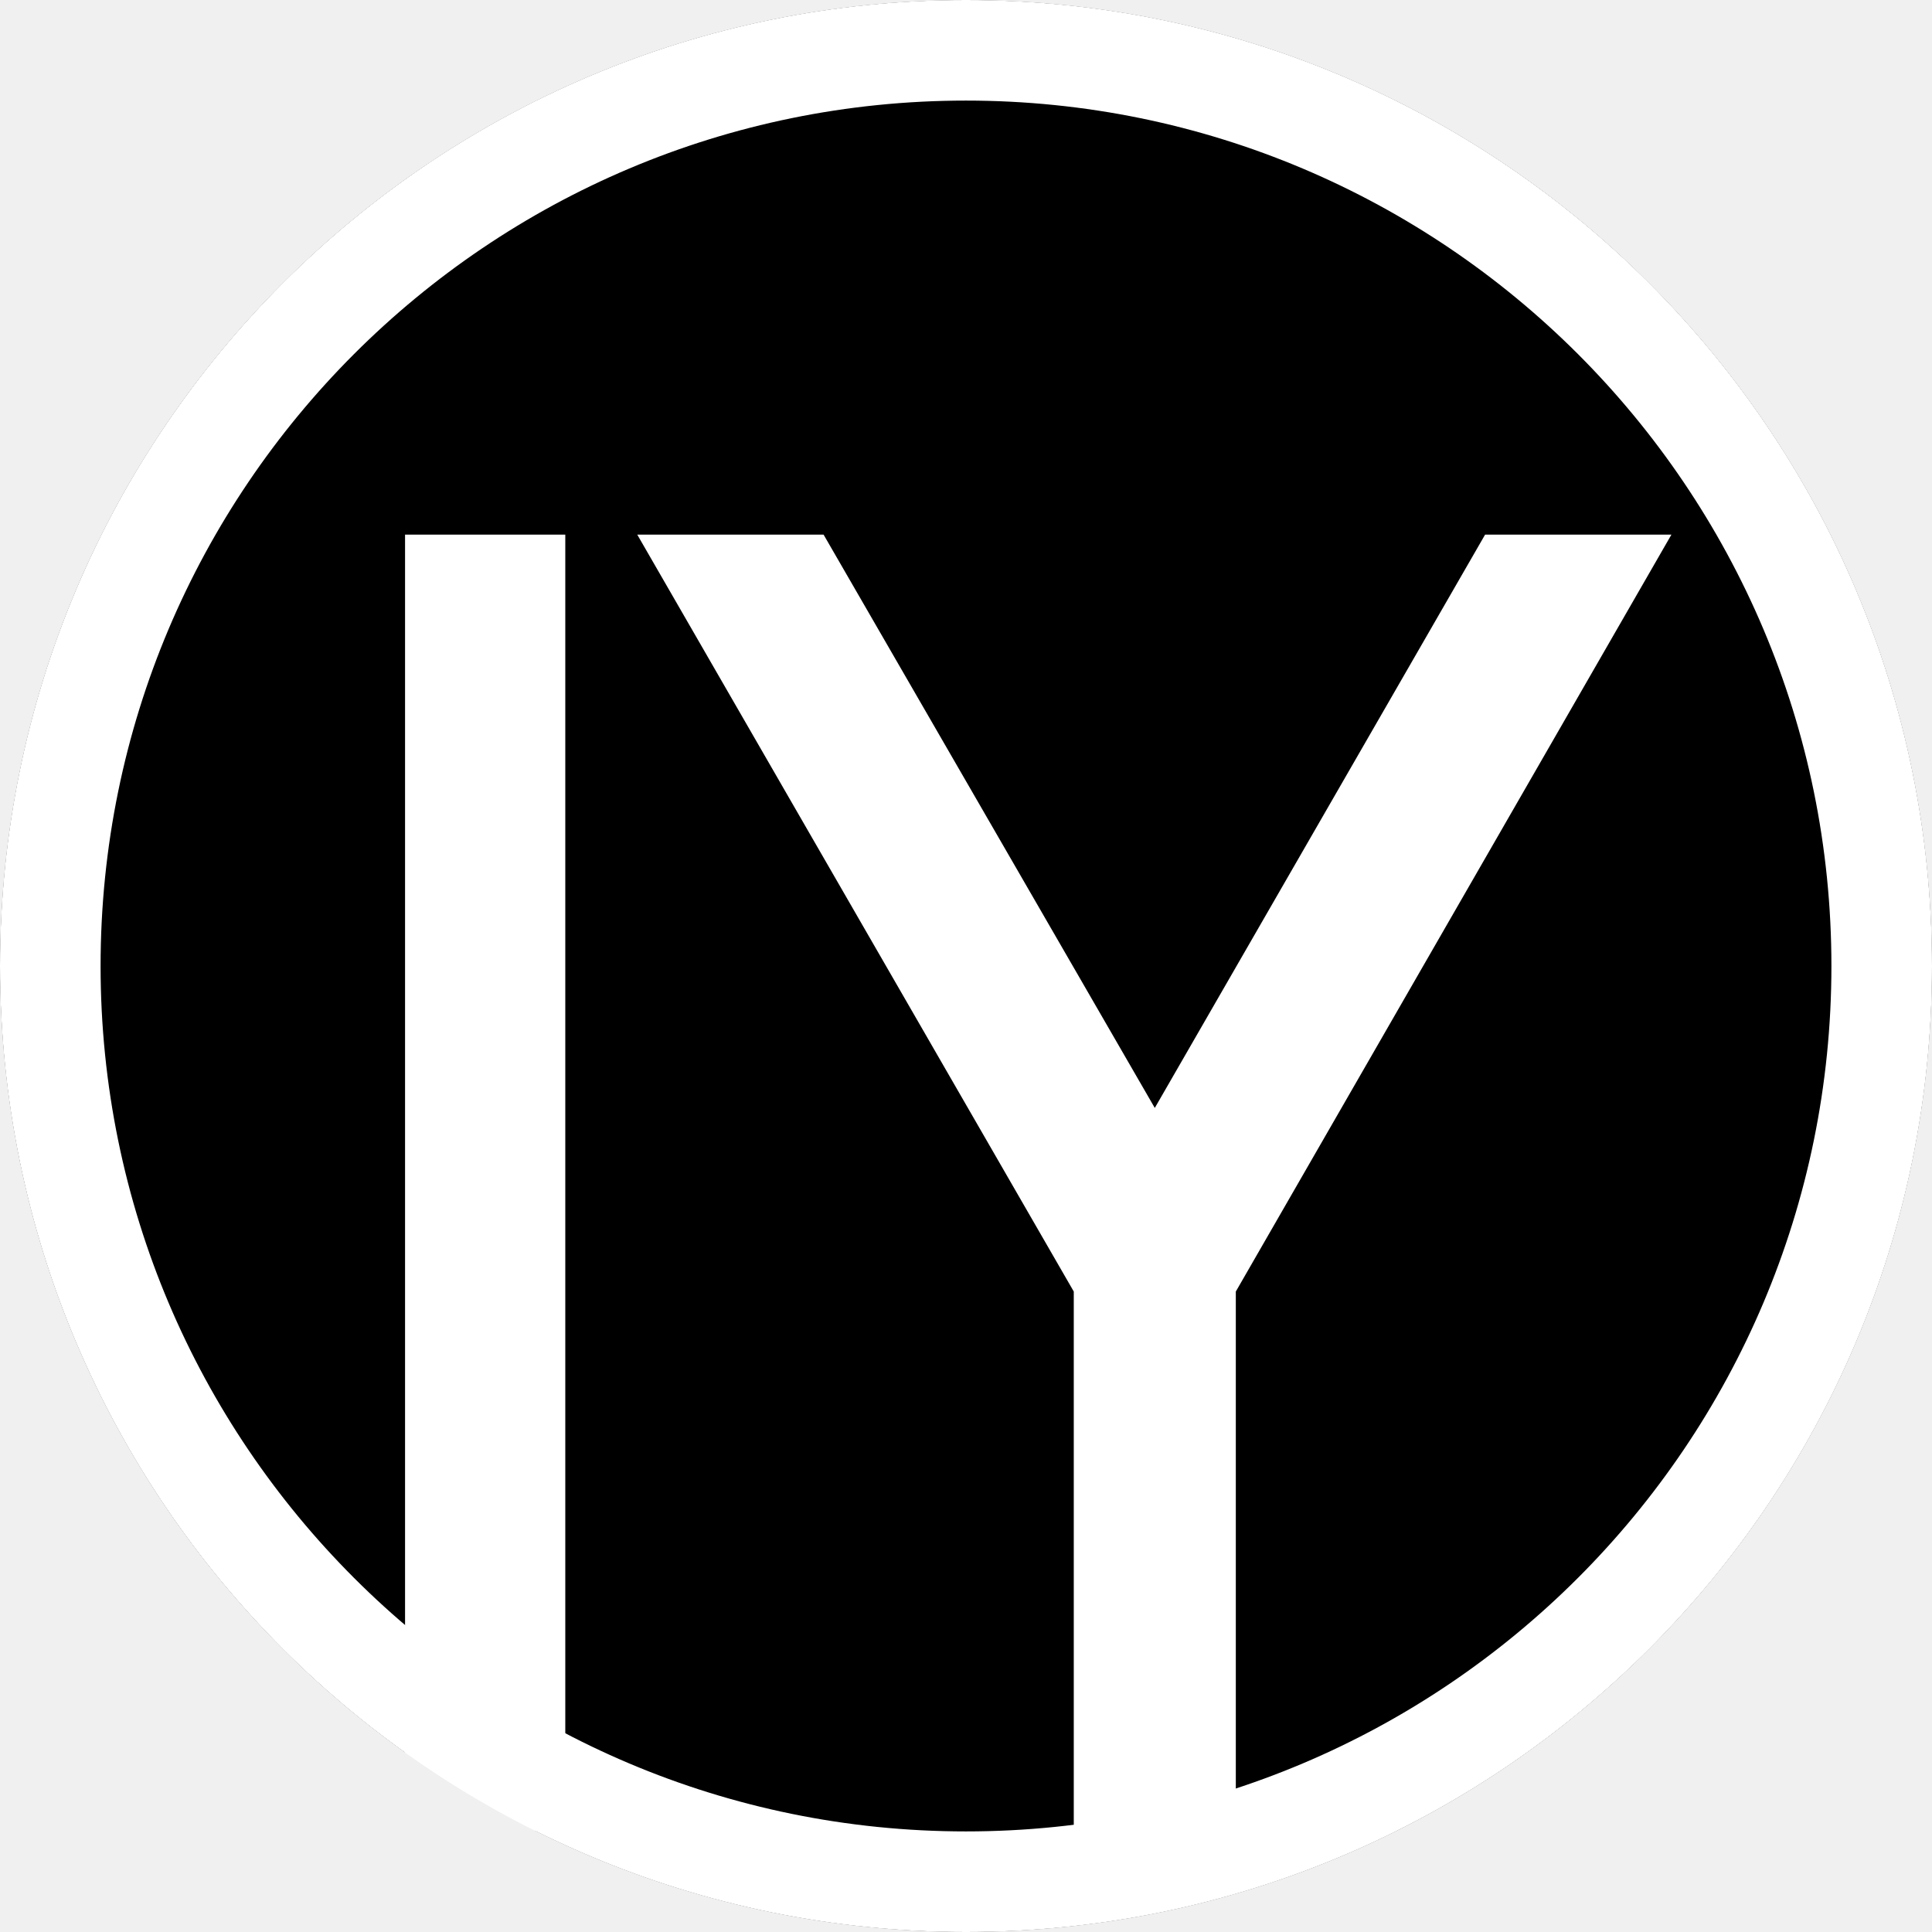
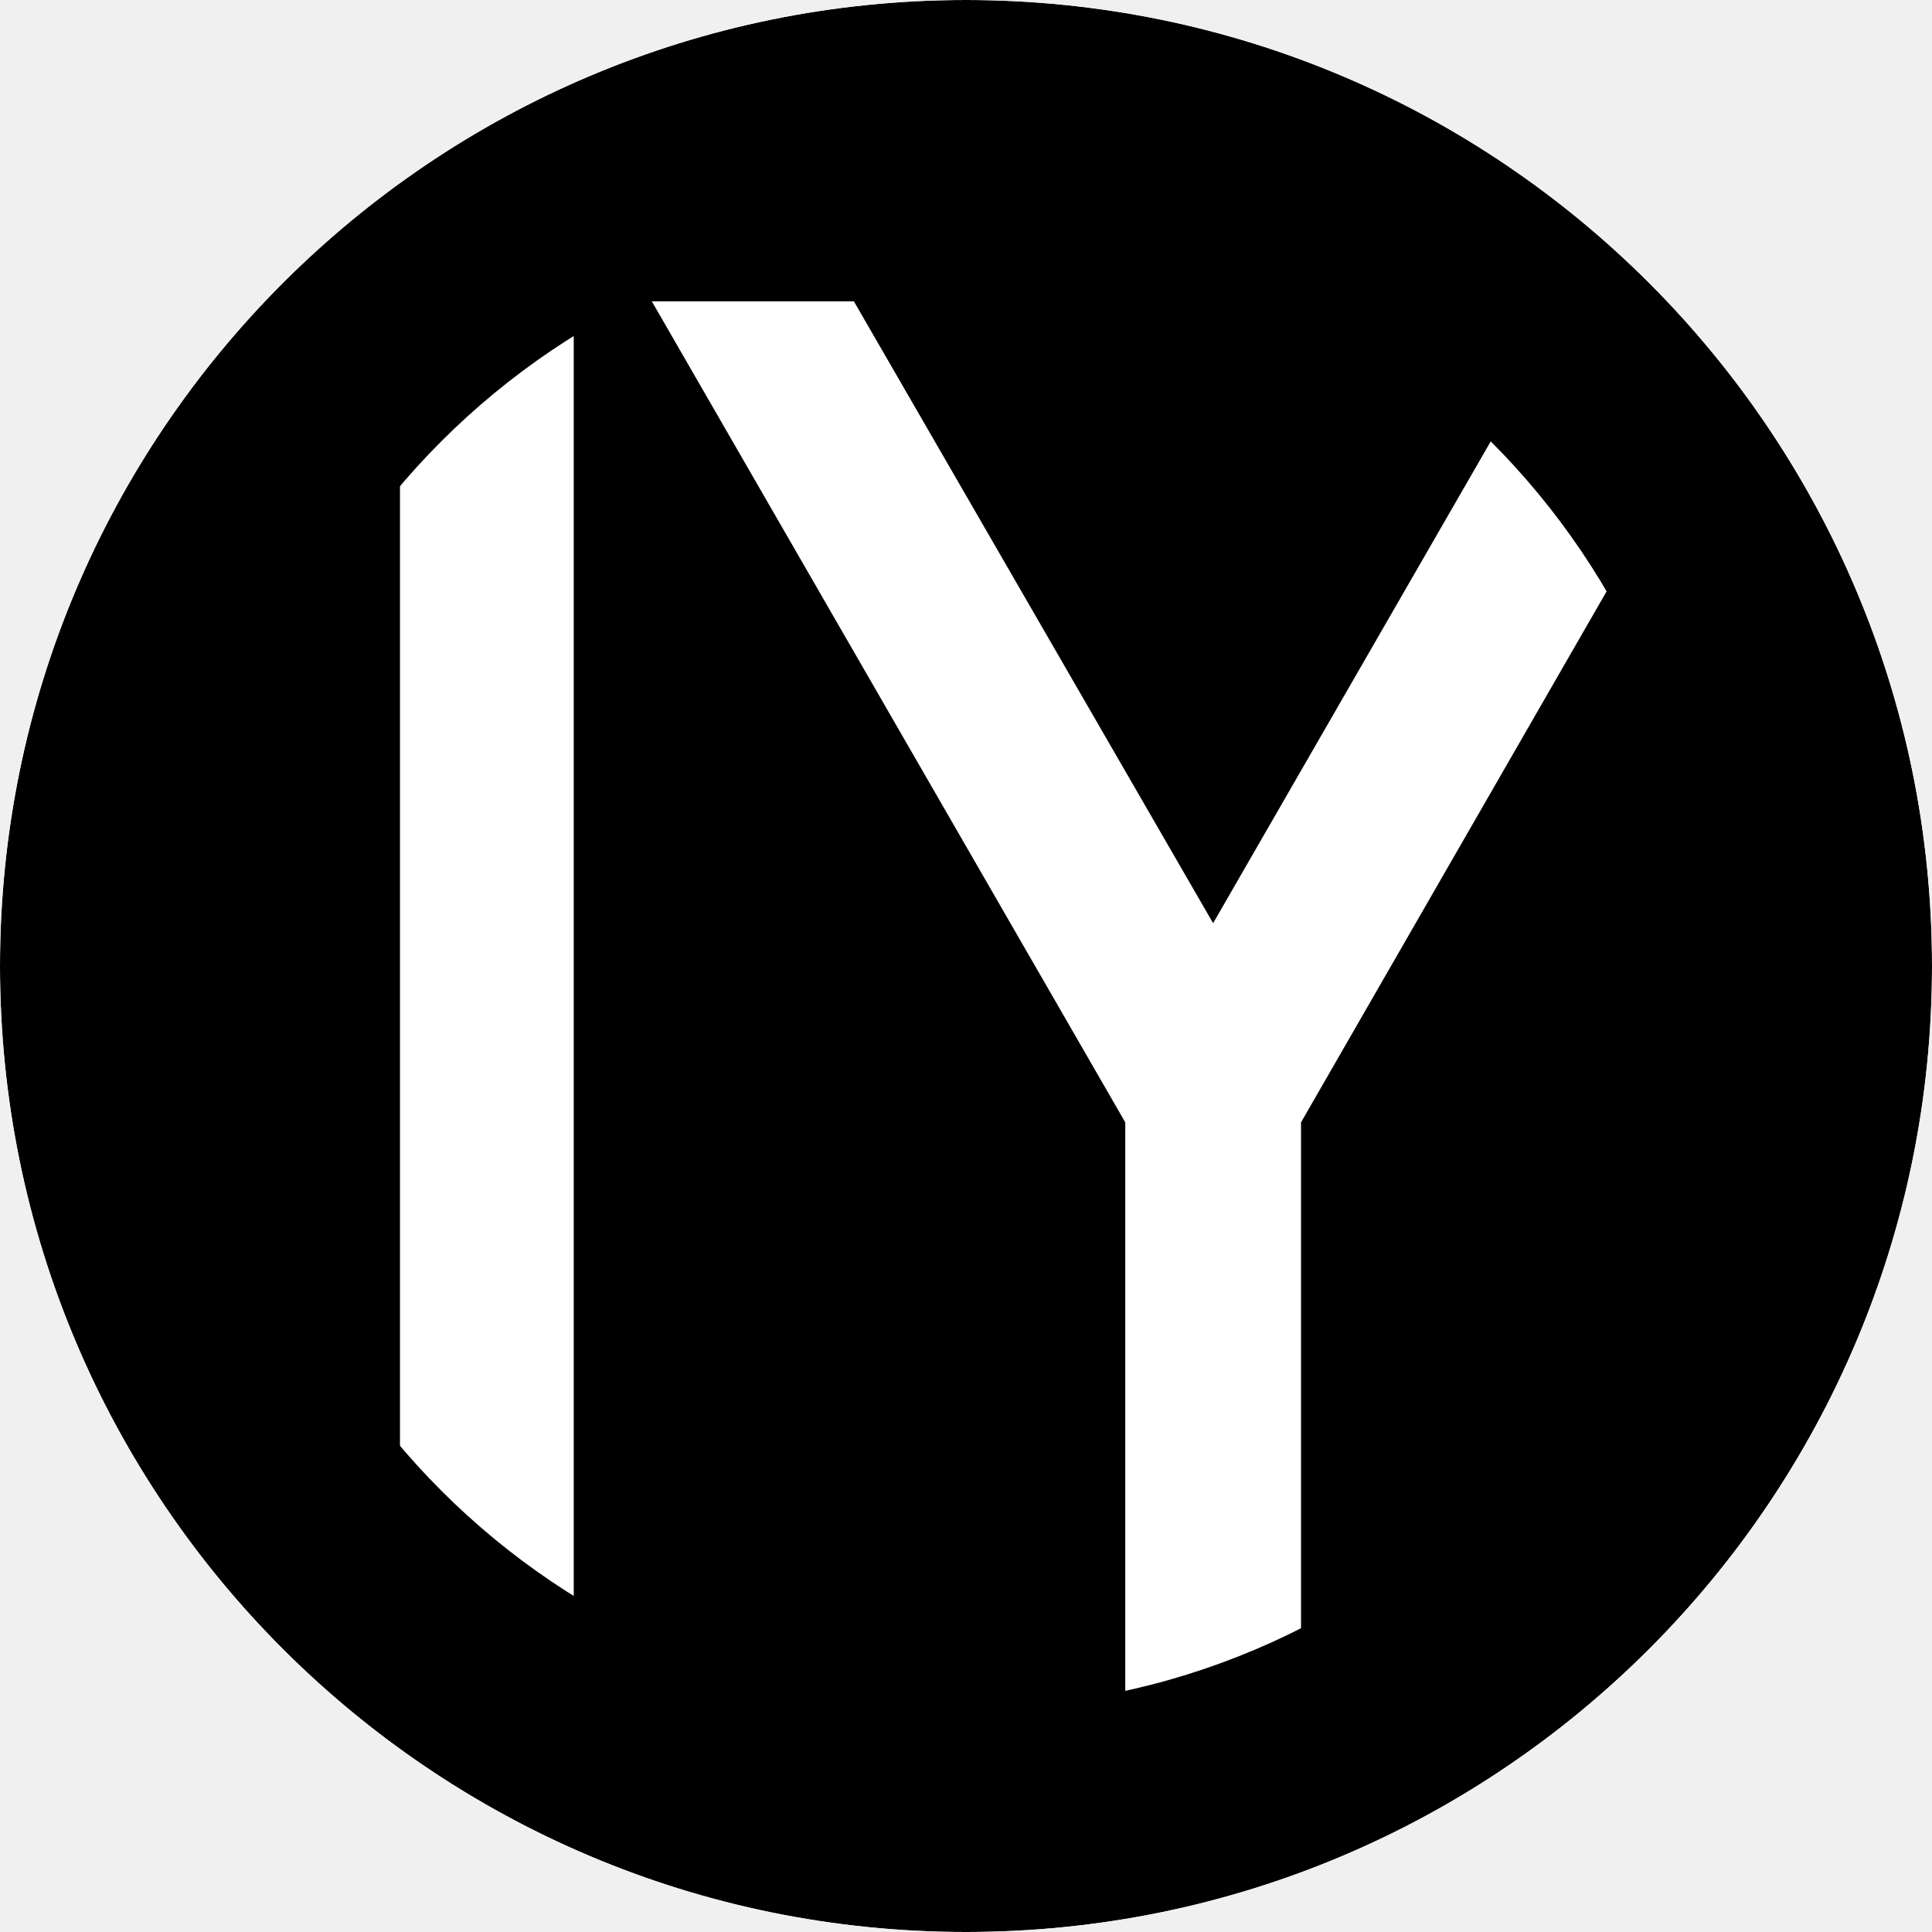
<svg xmlns="http://www.w3.org/2000/svg" width="32" height="32" viewBox="0 0 32 32" fill="none">
-   <mask id="mask0_53_672" style="mask-type:alpha" maskUnits="userSpaceOnUse" x="0" y="0" width="32" height="32">
+   <mask id="mask0_284_740" style="mask-type:alpha" maskUnits="userSpaceOnUse" x="0" y="0" width="32" height="32">
    <path d="M32 16C32 24.837 24.837 32 16 32C7.163 32 0 24.837 0 16C0 7.163 7.163 0 16 0C24.837 0 32 7.163 32 16Z" fill="white" />
  </mask>
-   <g mask="url(#mask0_53_672)">
-     <circle cx="16" cy="16" r="16" fill="black" />
-     <path fill-rule="evenodd" clip-rule="evenodd" d="M16 30.334C23.916 30.334 30.334 23.916 30.334 16C30.334 8.083 23.916 1.666 16 1.666C8.083 1.666 1.666 8.083 1.666 16C1.666 23.916 8.083 30.334 16 30.334ZM16 32C24.837 32 32 24.837 32 16C32 7.163 24.837 0 16 0C7.163 0 0 7.163 0 16C0 24.837 7.163 32 16 32Z" fill="white" />
-     <path d="M6.709 30.322V8.855H9.363V30.322H6.709Z" fill="white" />
-     <path d="M17.785 30.322V21.392L10.555 8.855H13.641L19.127 18.351L24.598 8.855H27.684L20.469 21.392V30.322H17.785Z" fill="white" />
+   <g mask="url(#mask0_284_740)">
+     <path d="M32 16C32 24.837 24.837 32 16 32C7.163 32 0 24.837 0 16C0 7.163 7.163 0 16 0C24.837 0 32 7.163 32 16Z" fill="black" />
+     <mask id="mask1_284_740" style="mask-type:alpha" maskUnits="userSpaceOnUse" x="2" y="3" width="28" height="27">
+       <path d="M29.125 16.633C29.125 23.882 23.249 29.758 16 29.758C8.751 29.758 2.875 23.882 2.875 16.633C2.875 9.384 8.751 3.508 16 3.508C23.249 3.508 29.125 9.384 29.125 16.633Z" fill="#D9D9D9" />
+     </mask>
+     <g mask="url(#mask1_284_740)">
+       <path d="M6.625 28.275V4.991H9.503V28.275H6.625Z" fill="white" />
+       <path d="M18.638 28.275V18.59L10.796 4.991H14.143L20.093 15.291L26.028 4.991H29.375L21.549 18.59V28.275H18.638Z" fill="white" />
+       <path fill-rule="evenodd" clip-rule="evenodd" d="M16 28.29C22.788 28.29 28.29 22.788 28.29 16C28.29 9.212 22.788 3.71 16 3.71C9.212 3.71 3.71 9.212 3.71 16C3.71 22.788 9.212 28.29 16 28.29ZM16 29.719C23.577 29.719 29.719 23.577 29.719 16C29.719 8.423 23.577 2.281 16 2.281C8.423 2.281 2.281 8.423 2.281 16C2.281 23.577 8.423 29.719 16 29.719Z" fill="black" />
+     </g>
  </g>
</svg>
